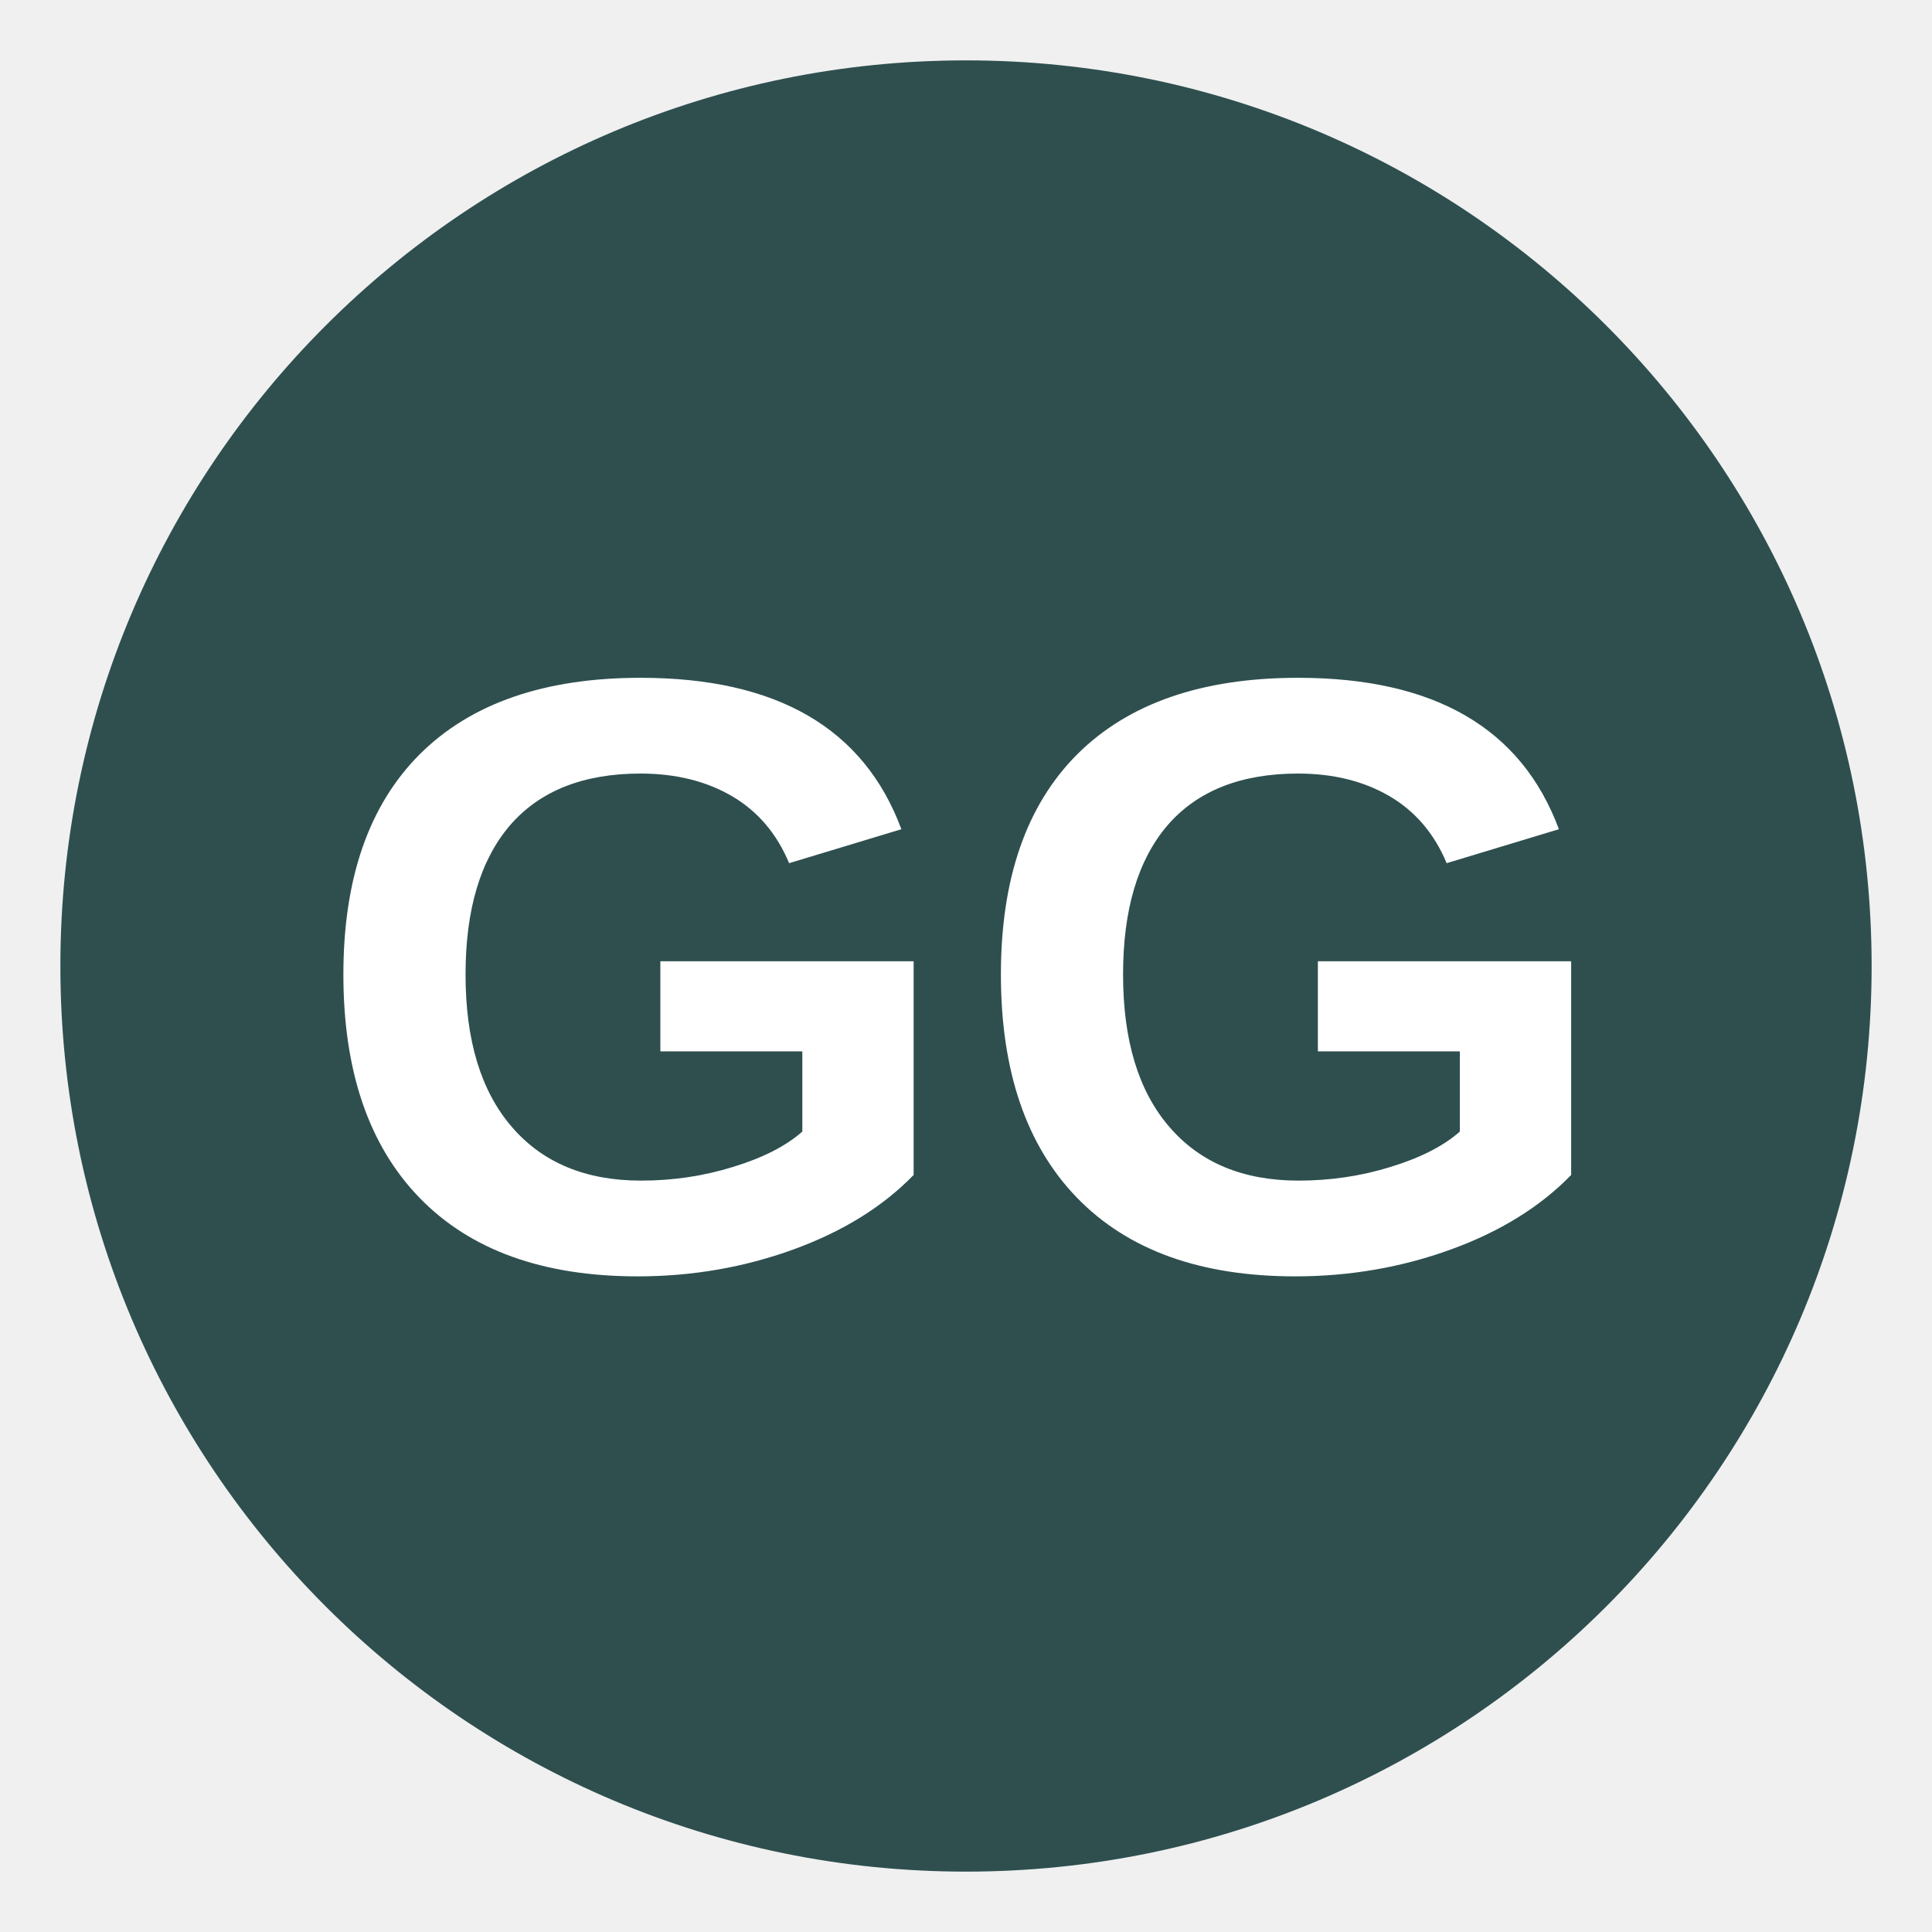
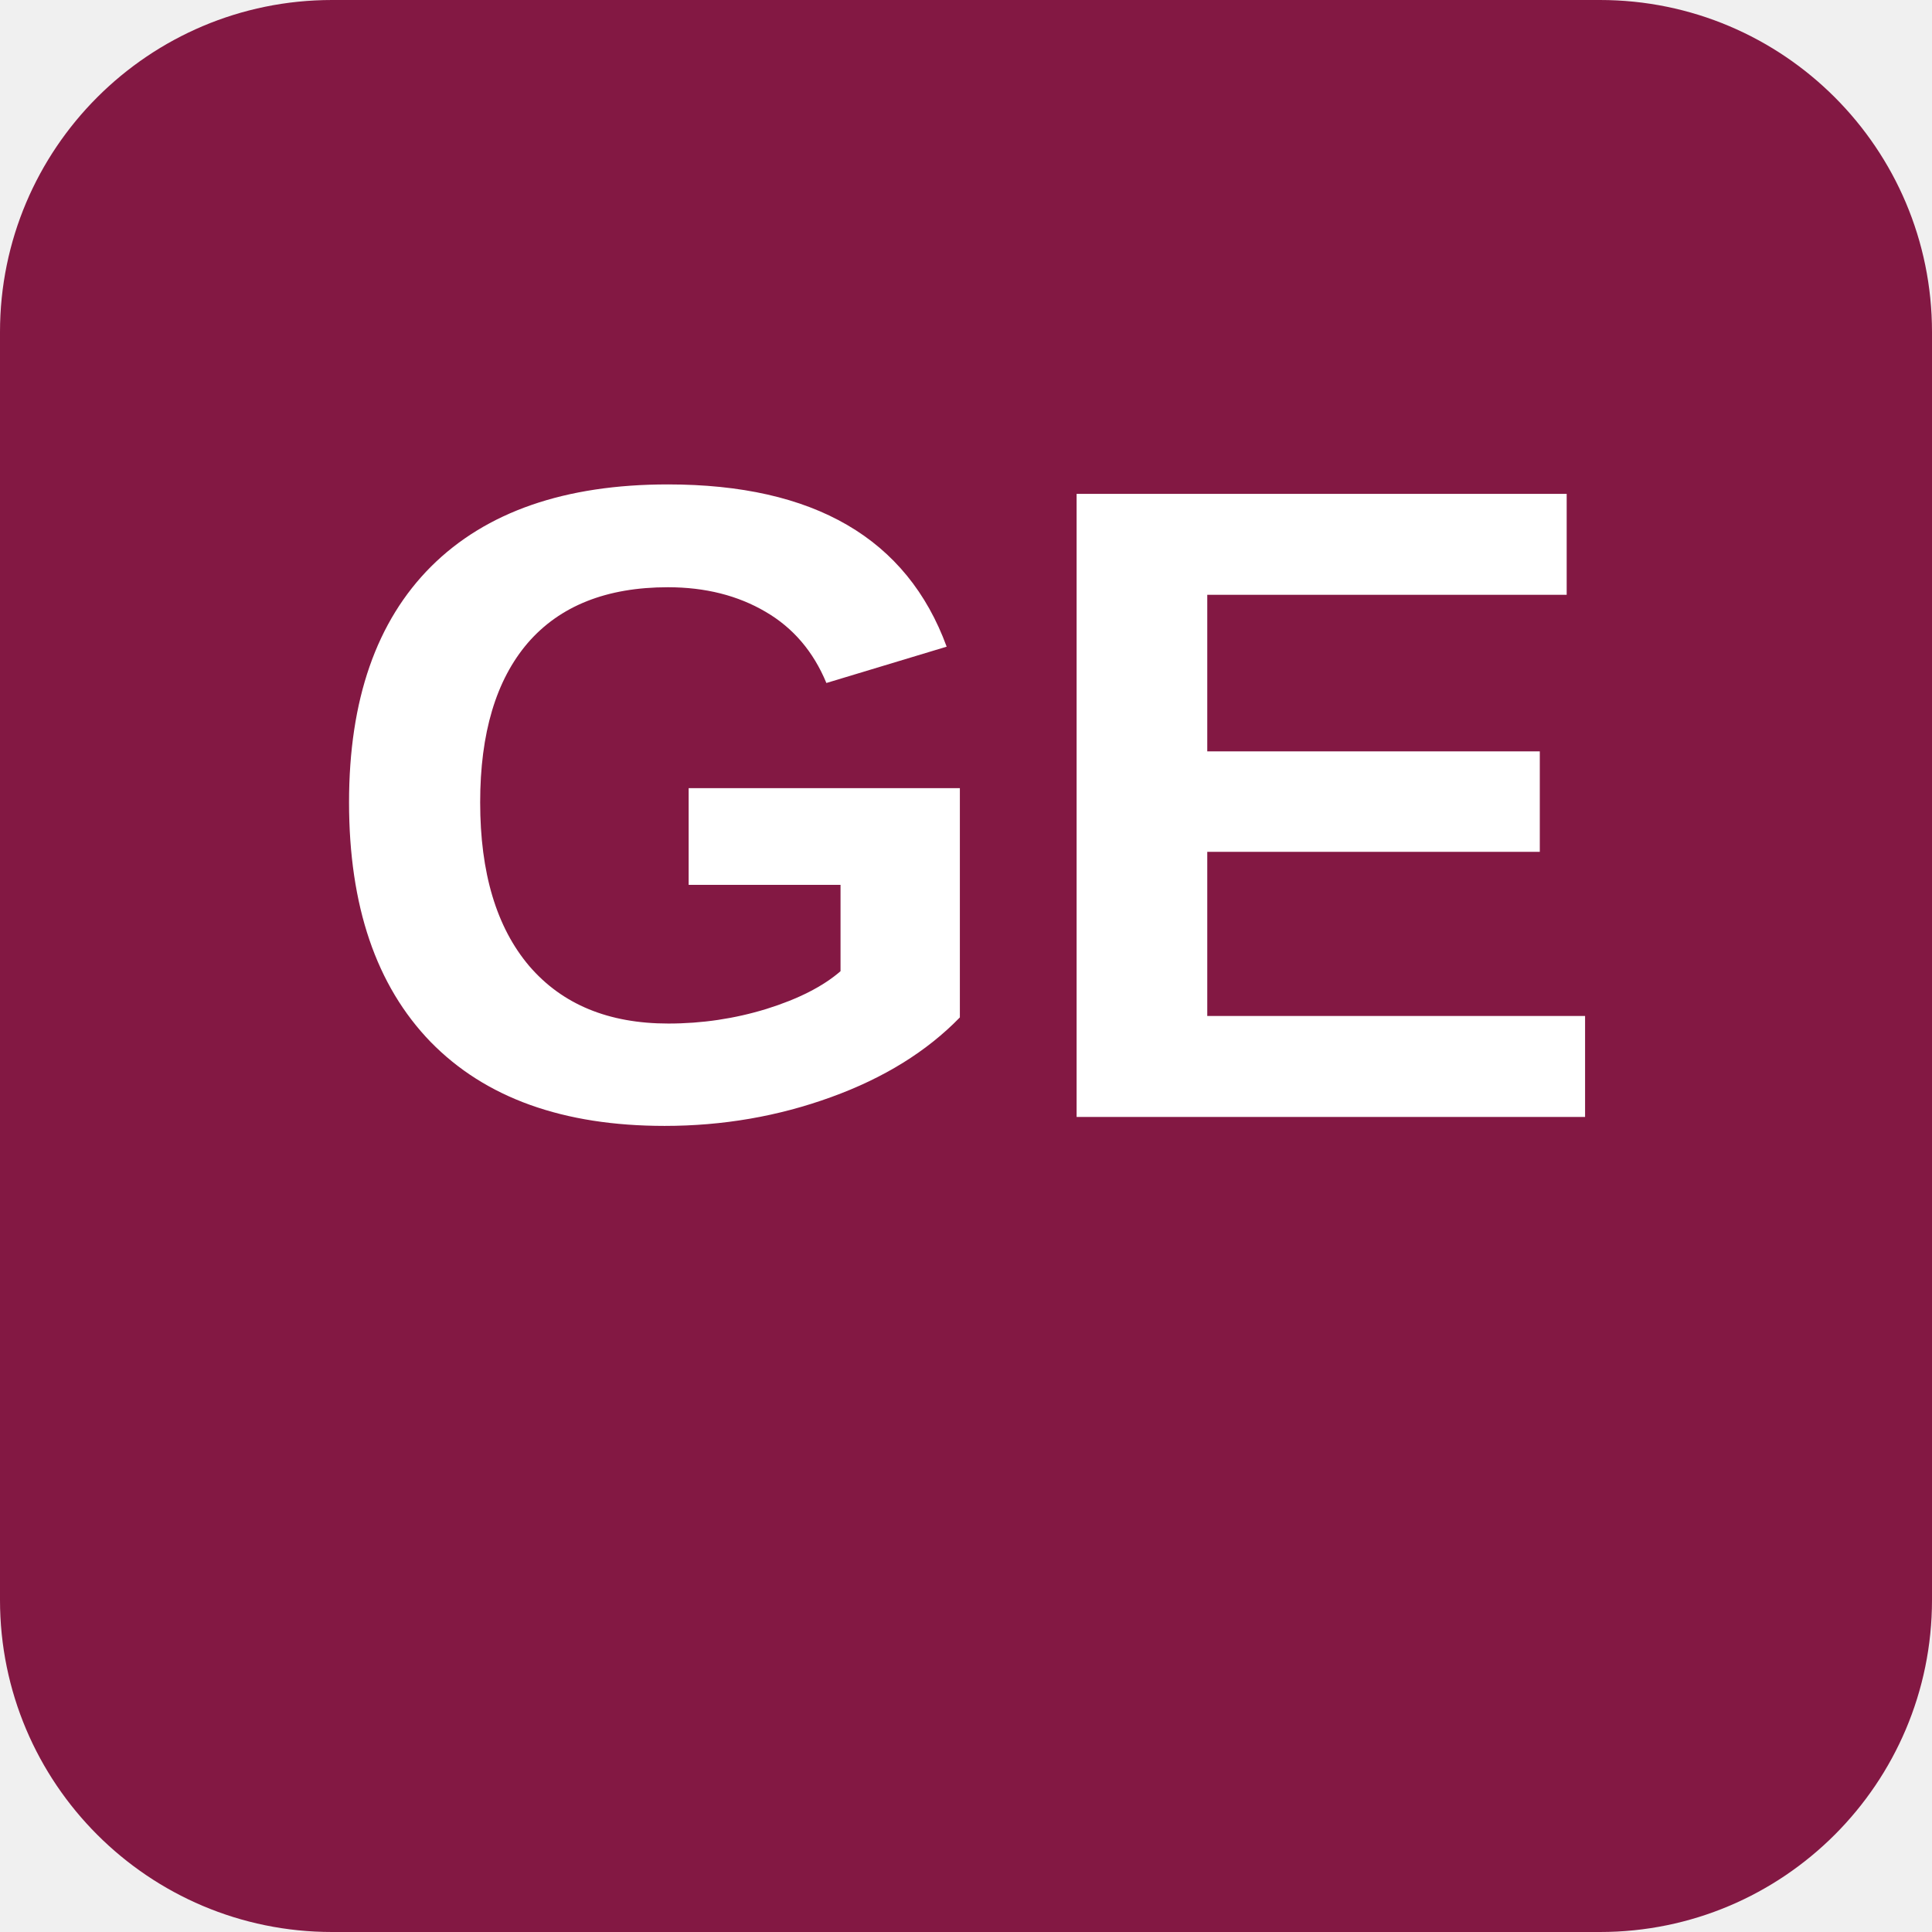
<svg xmlns="http://www.w3.org/2000/svg" viewBox="0 0 64 64" width="64" height="64">
-   <circle cx="32" cy="32" r="30" fill="#2F4F4F" />
-   <text x="32" y="42" text-anchor="middle" font-family="Arial,sans-serif" font-size="28" font-weight="700" fill="white">GG</text>
+   <rect width="64" height="64" rx="11" fill="#831843" />
+   <text x="32" y="37" font-family="Arial,Helvetica,sans-serif" font-size="30" font-weight="800" text-anchor="middle" fill="#FFFFFF">GE</text>
</svg>
